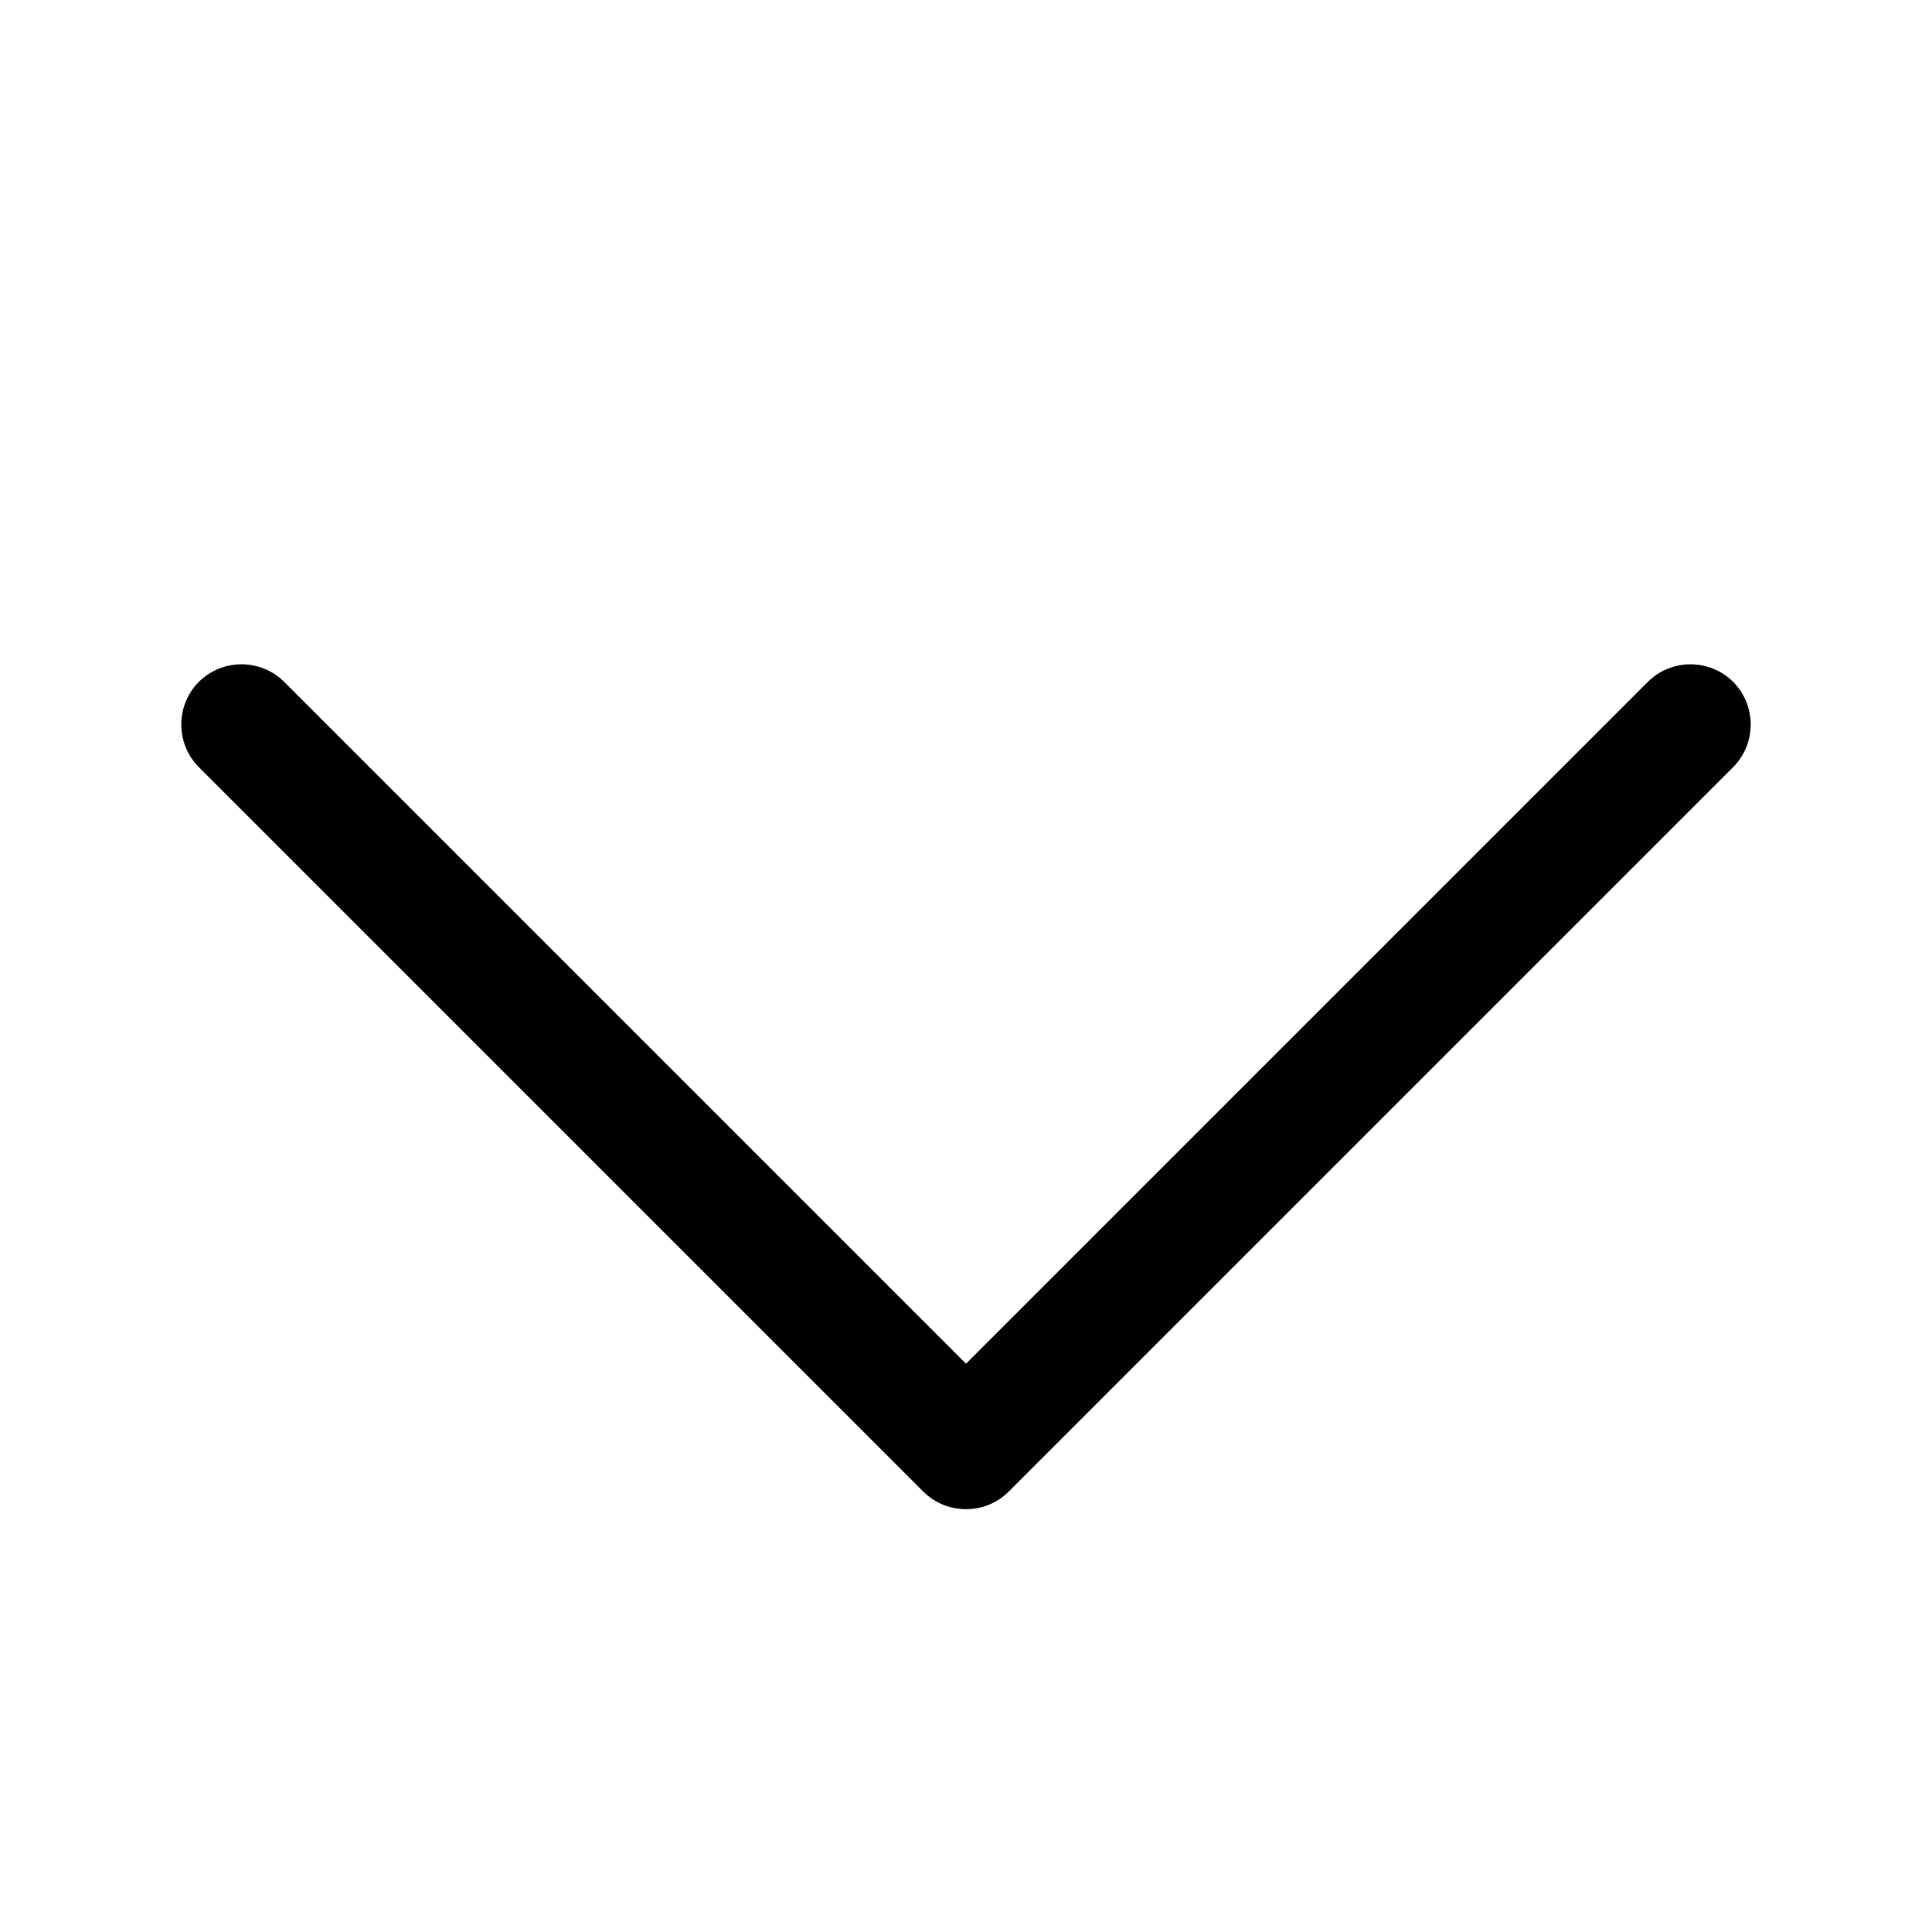
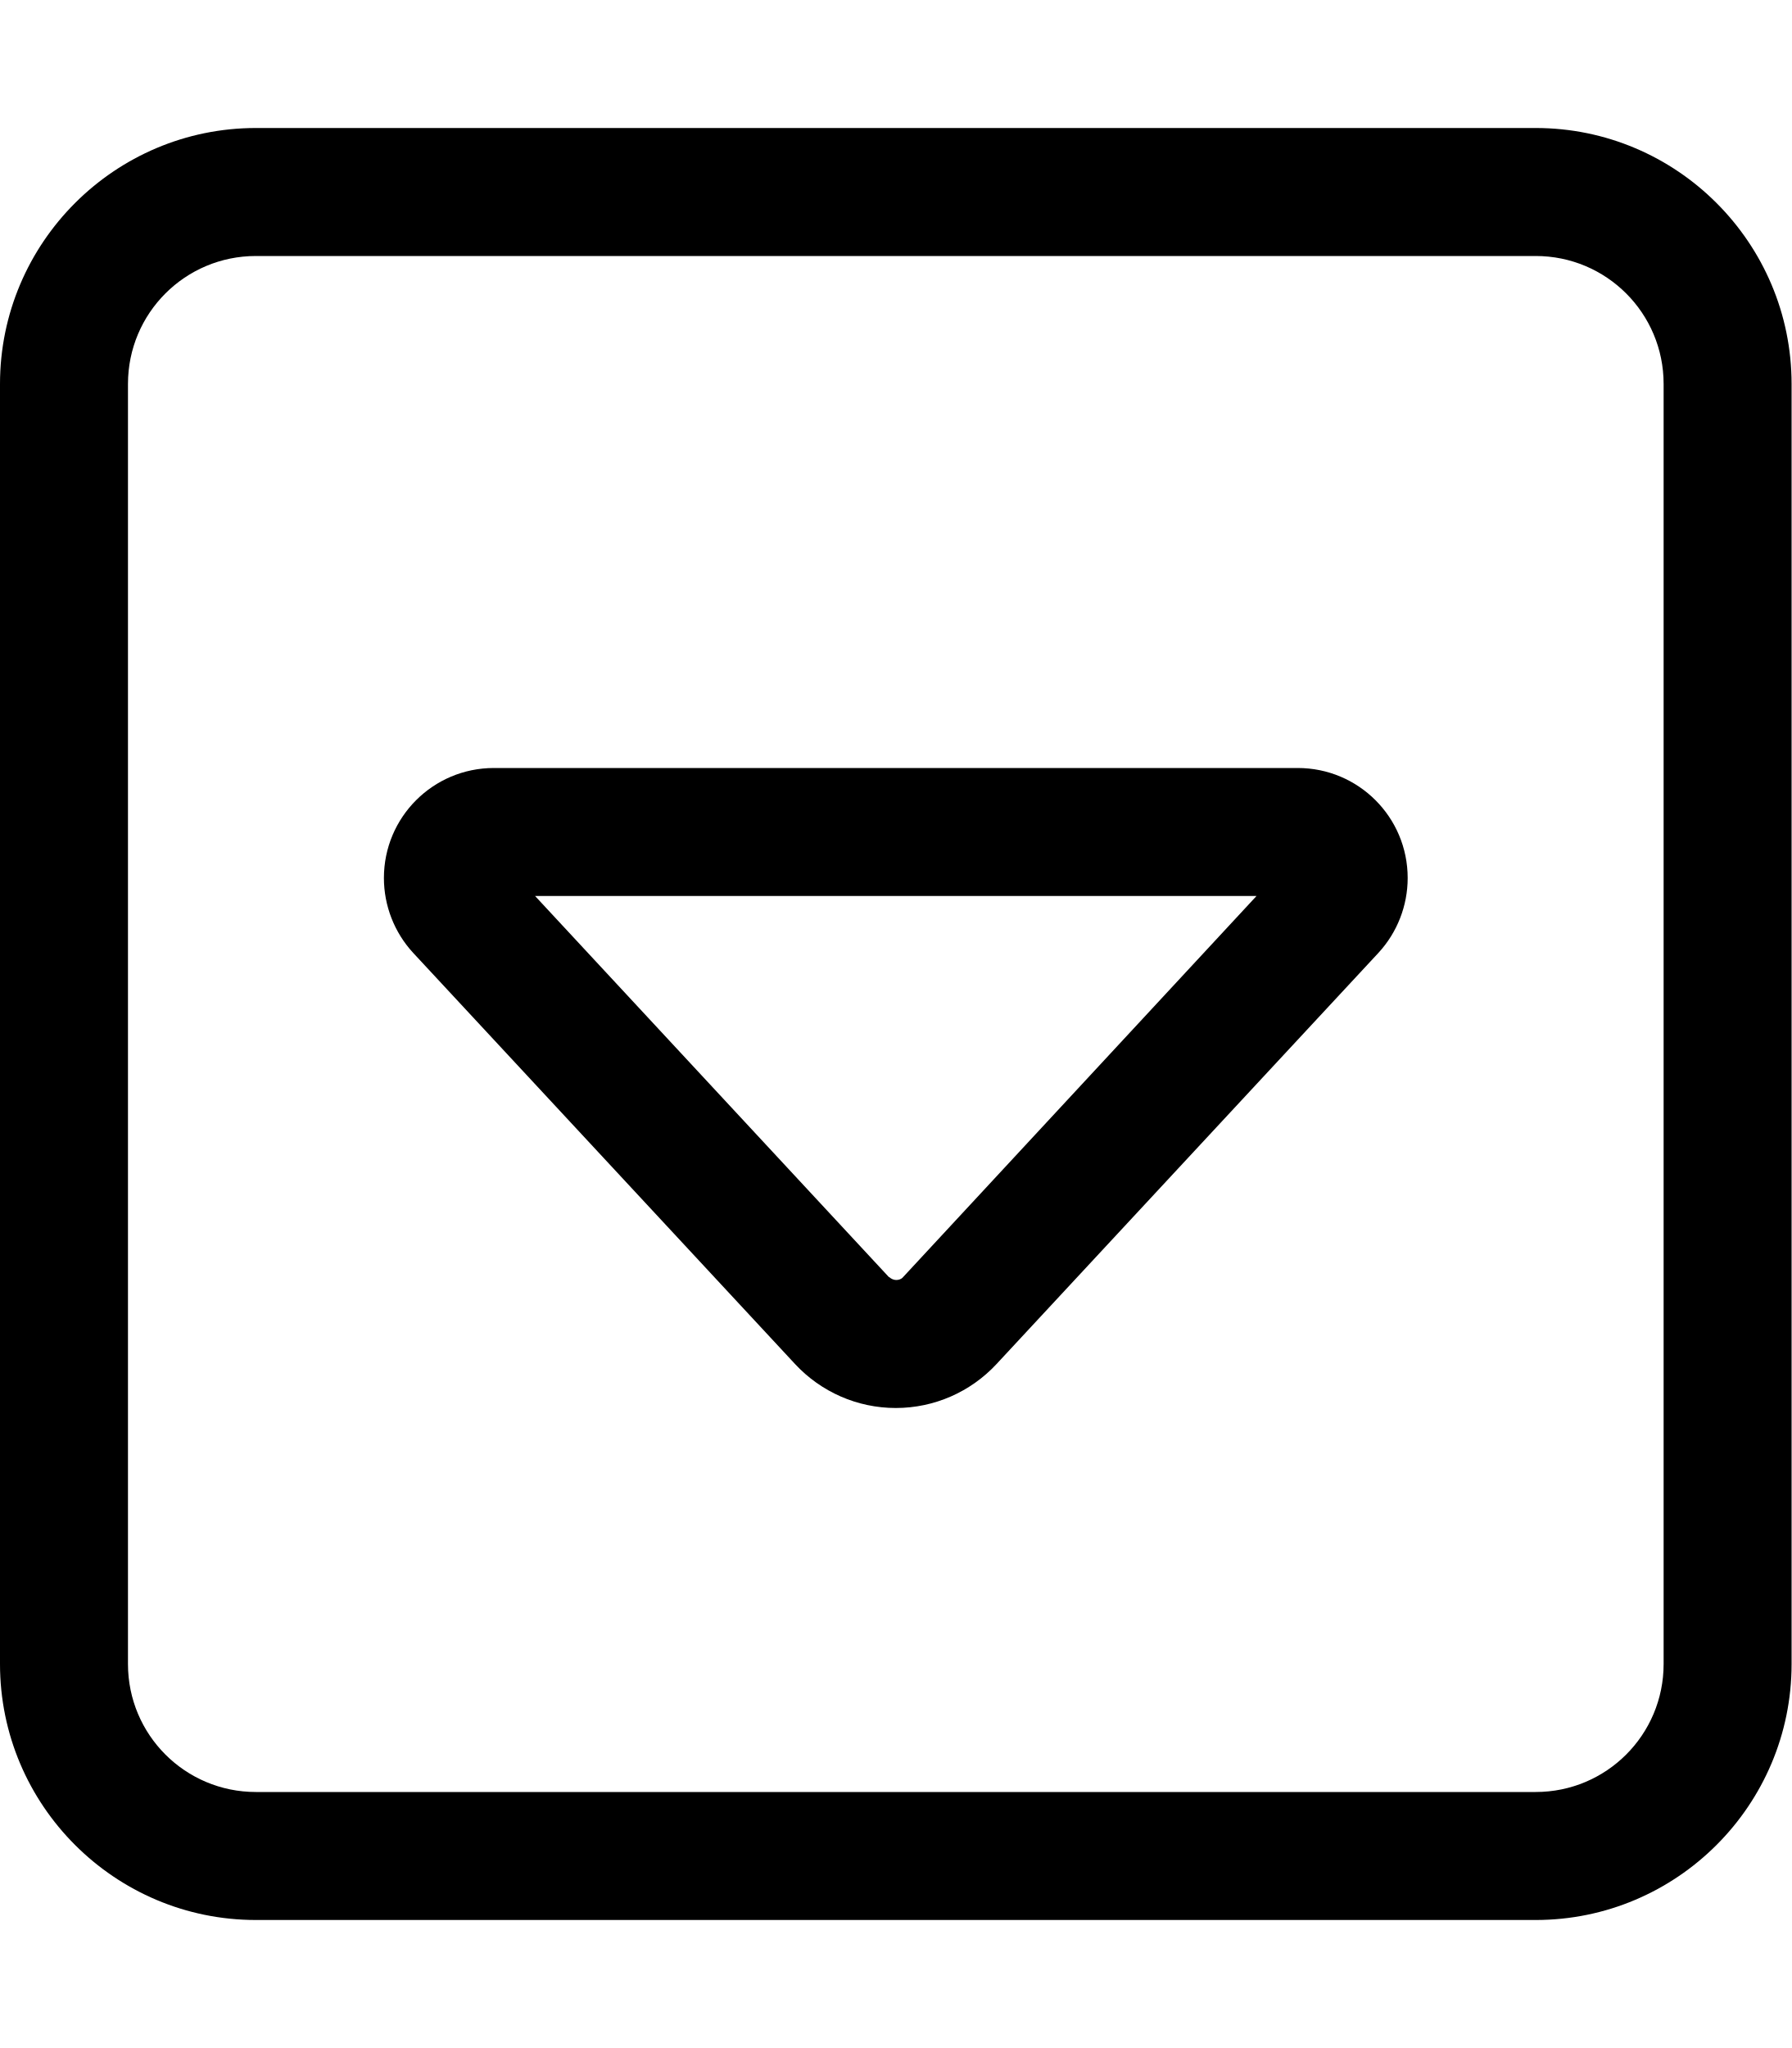
- <svg xmlns="http://www.w3.org/2000/svg" viewBox="0 0 512 512">
-   <path d="M267.3 395.3c-6.2 6.2-16.4 6.2-22.6 0l-192-192c-6.2-6.2-6.2-16.4 0-22.6s16.4-6.2 22.6 0L256 361.4 436.7 180.7c6.2-6.2 16.4-6.2 22.6 0s6.2 16.4 0 22.6l-192 192z" />
+ <svg xmlns="http://www.w3.org/2000/svg" viewBox="0 0 448 512">
+   <path d="M64 448c-17.7 0-32-14.3-32-32V96c0-17.7 14.3-32 32-32H384c17.7 0 32 14.3 32 32V416c0 17.7-14.3 32-32 32H64zM0 416c0 35.3 28.7 64 64 64H384c35.3 0 64-28.7 64-64V96c0-35.3-28.7-64-64-64H64C28.7 32 0 60.7 0 96V416zm224-64c9.6 0 18.7-4 25.2-11l95.5-102.8c4.7-5.1 7.3-11.8 7.3-18.7c0-15.2-12.3-27.5-27.5-27.5h-201C108.3 192 96 204.3 96 219.5c0 6.9 2.6 13.6 7.3 18.7L198.8 341c6.5 7 15.6 11 25.2 11zm-1.7-32.7L133.8 224H314.2l-88.4 95.3c-.4 .5-1.1 .7-1.7 .7s-1.3-.3-1.7-.7z" />
</svg>
